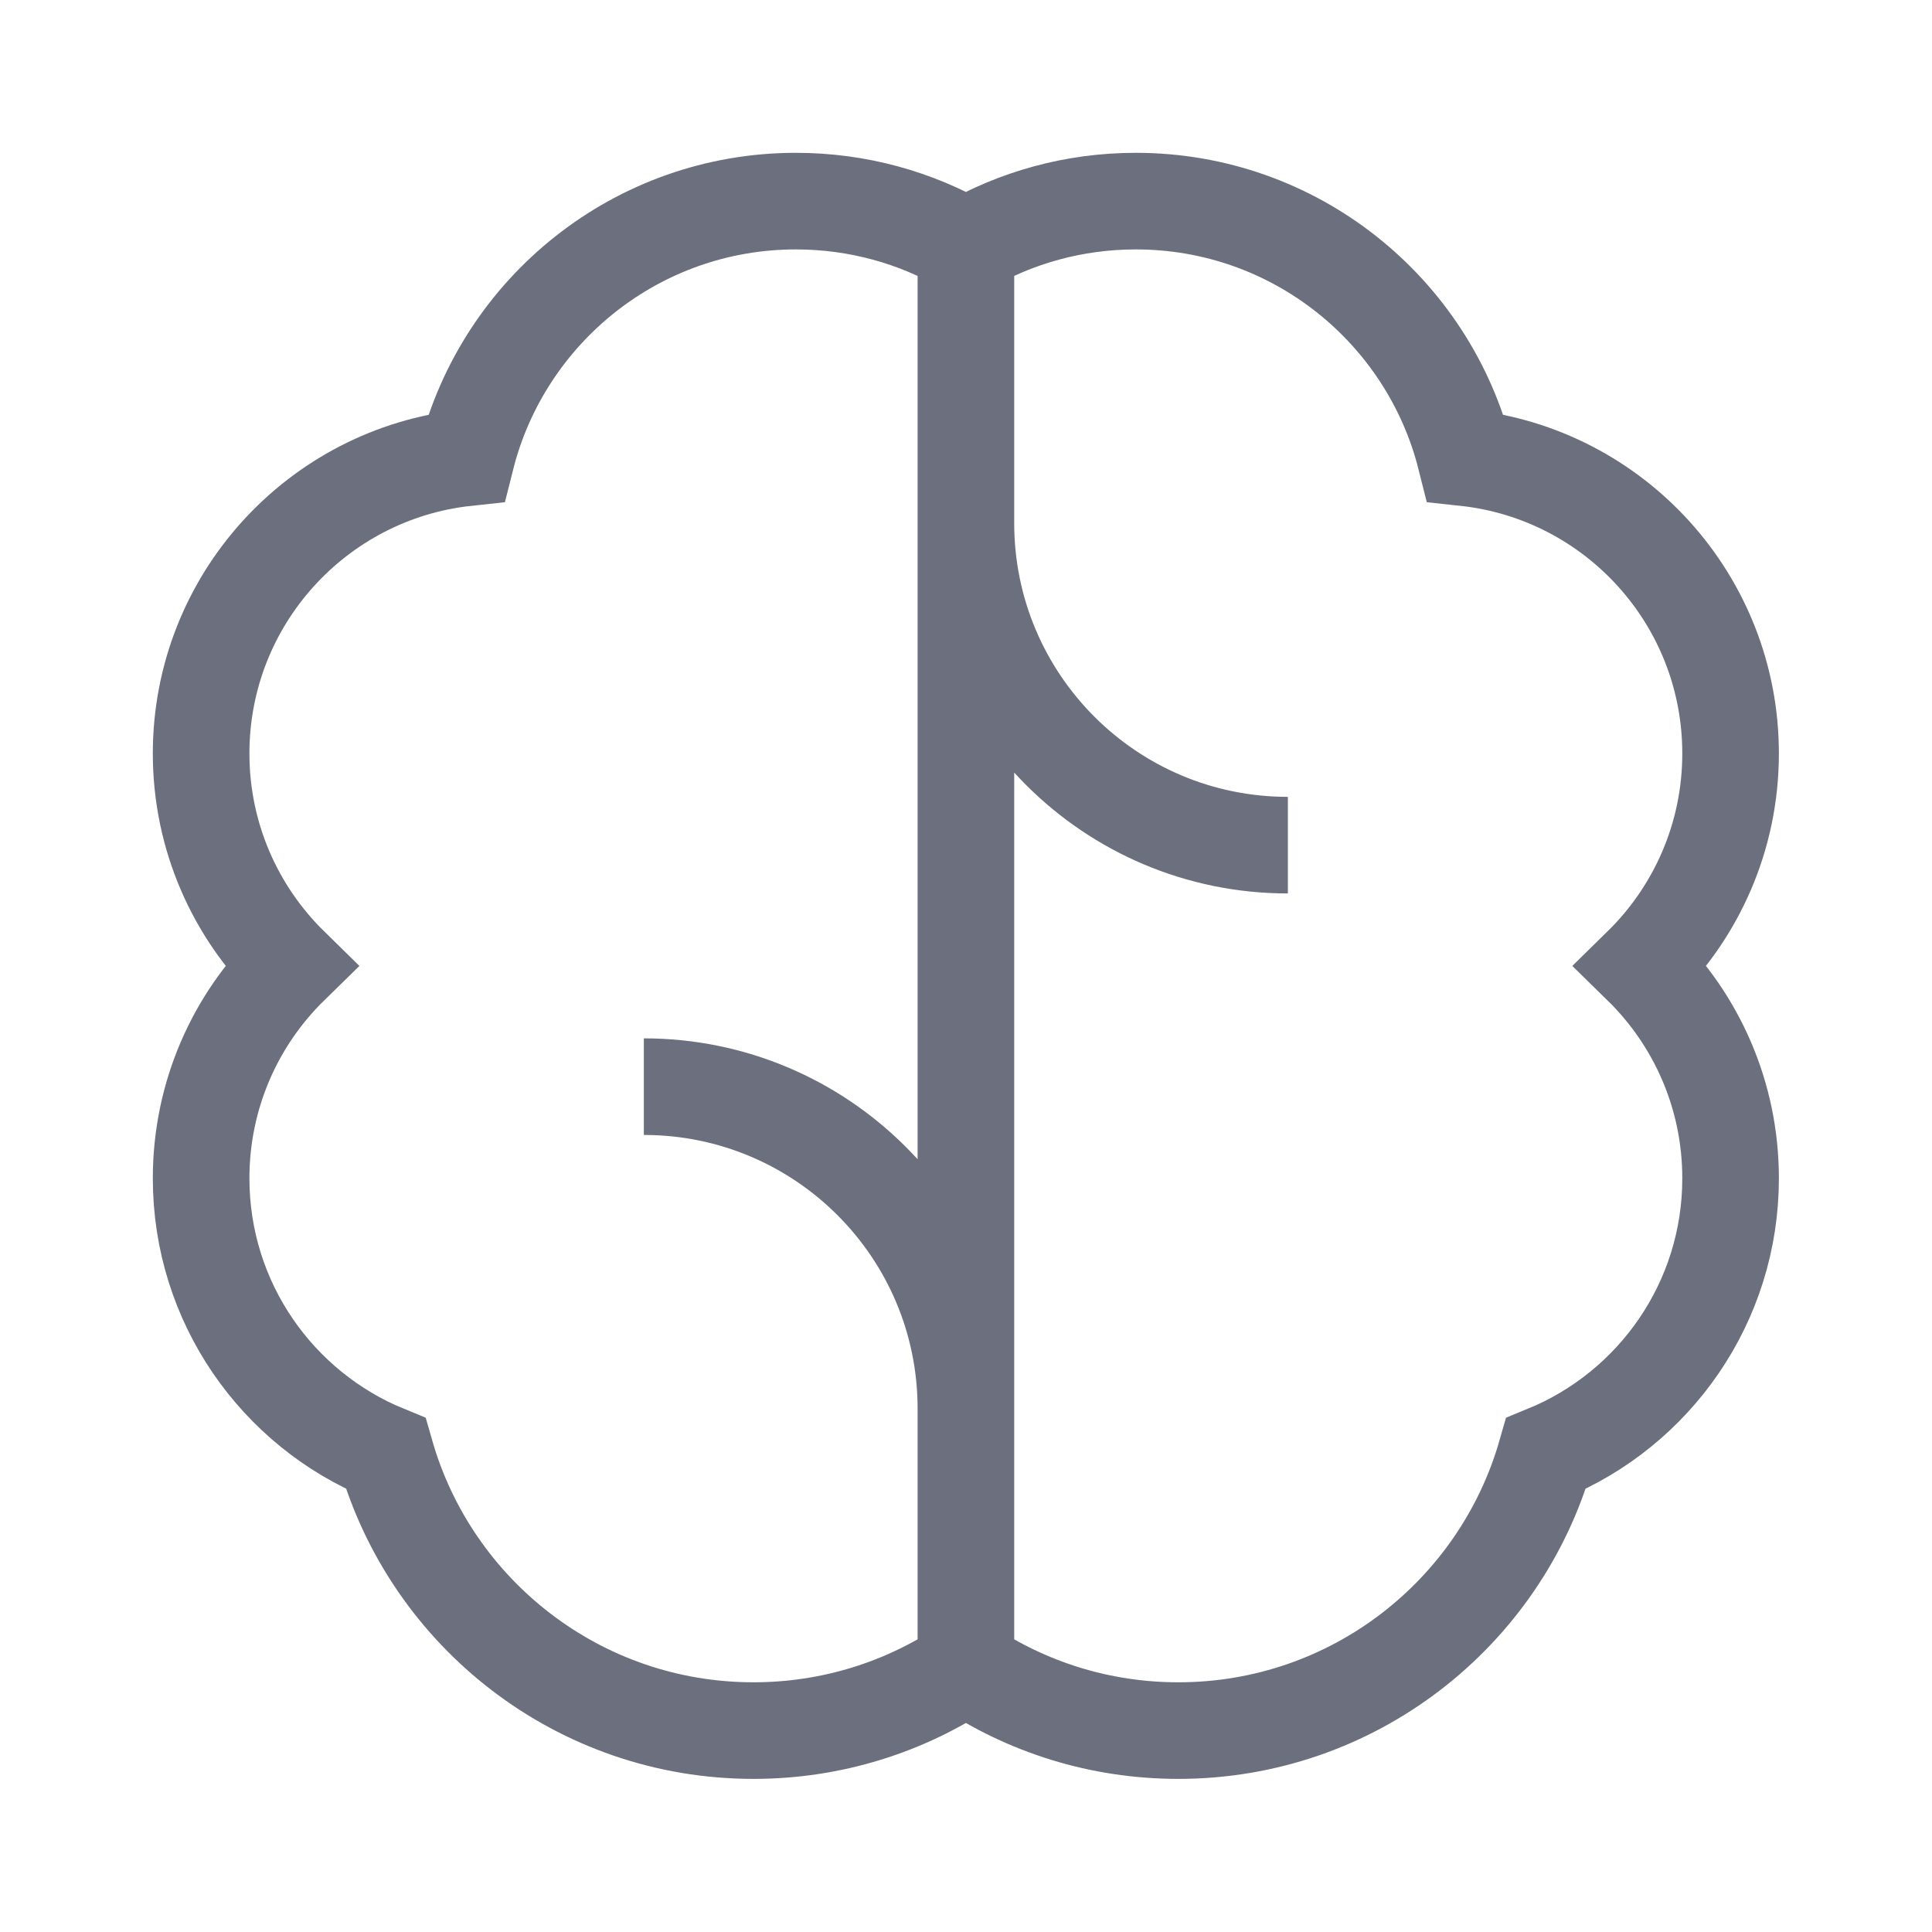
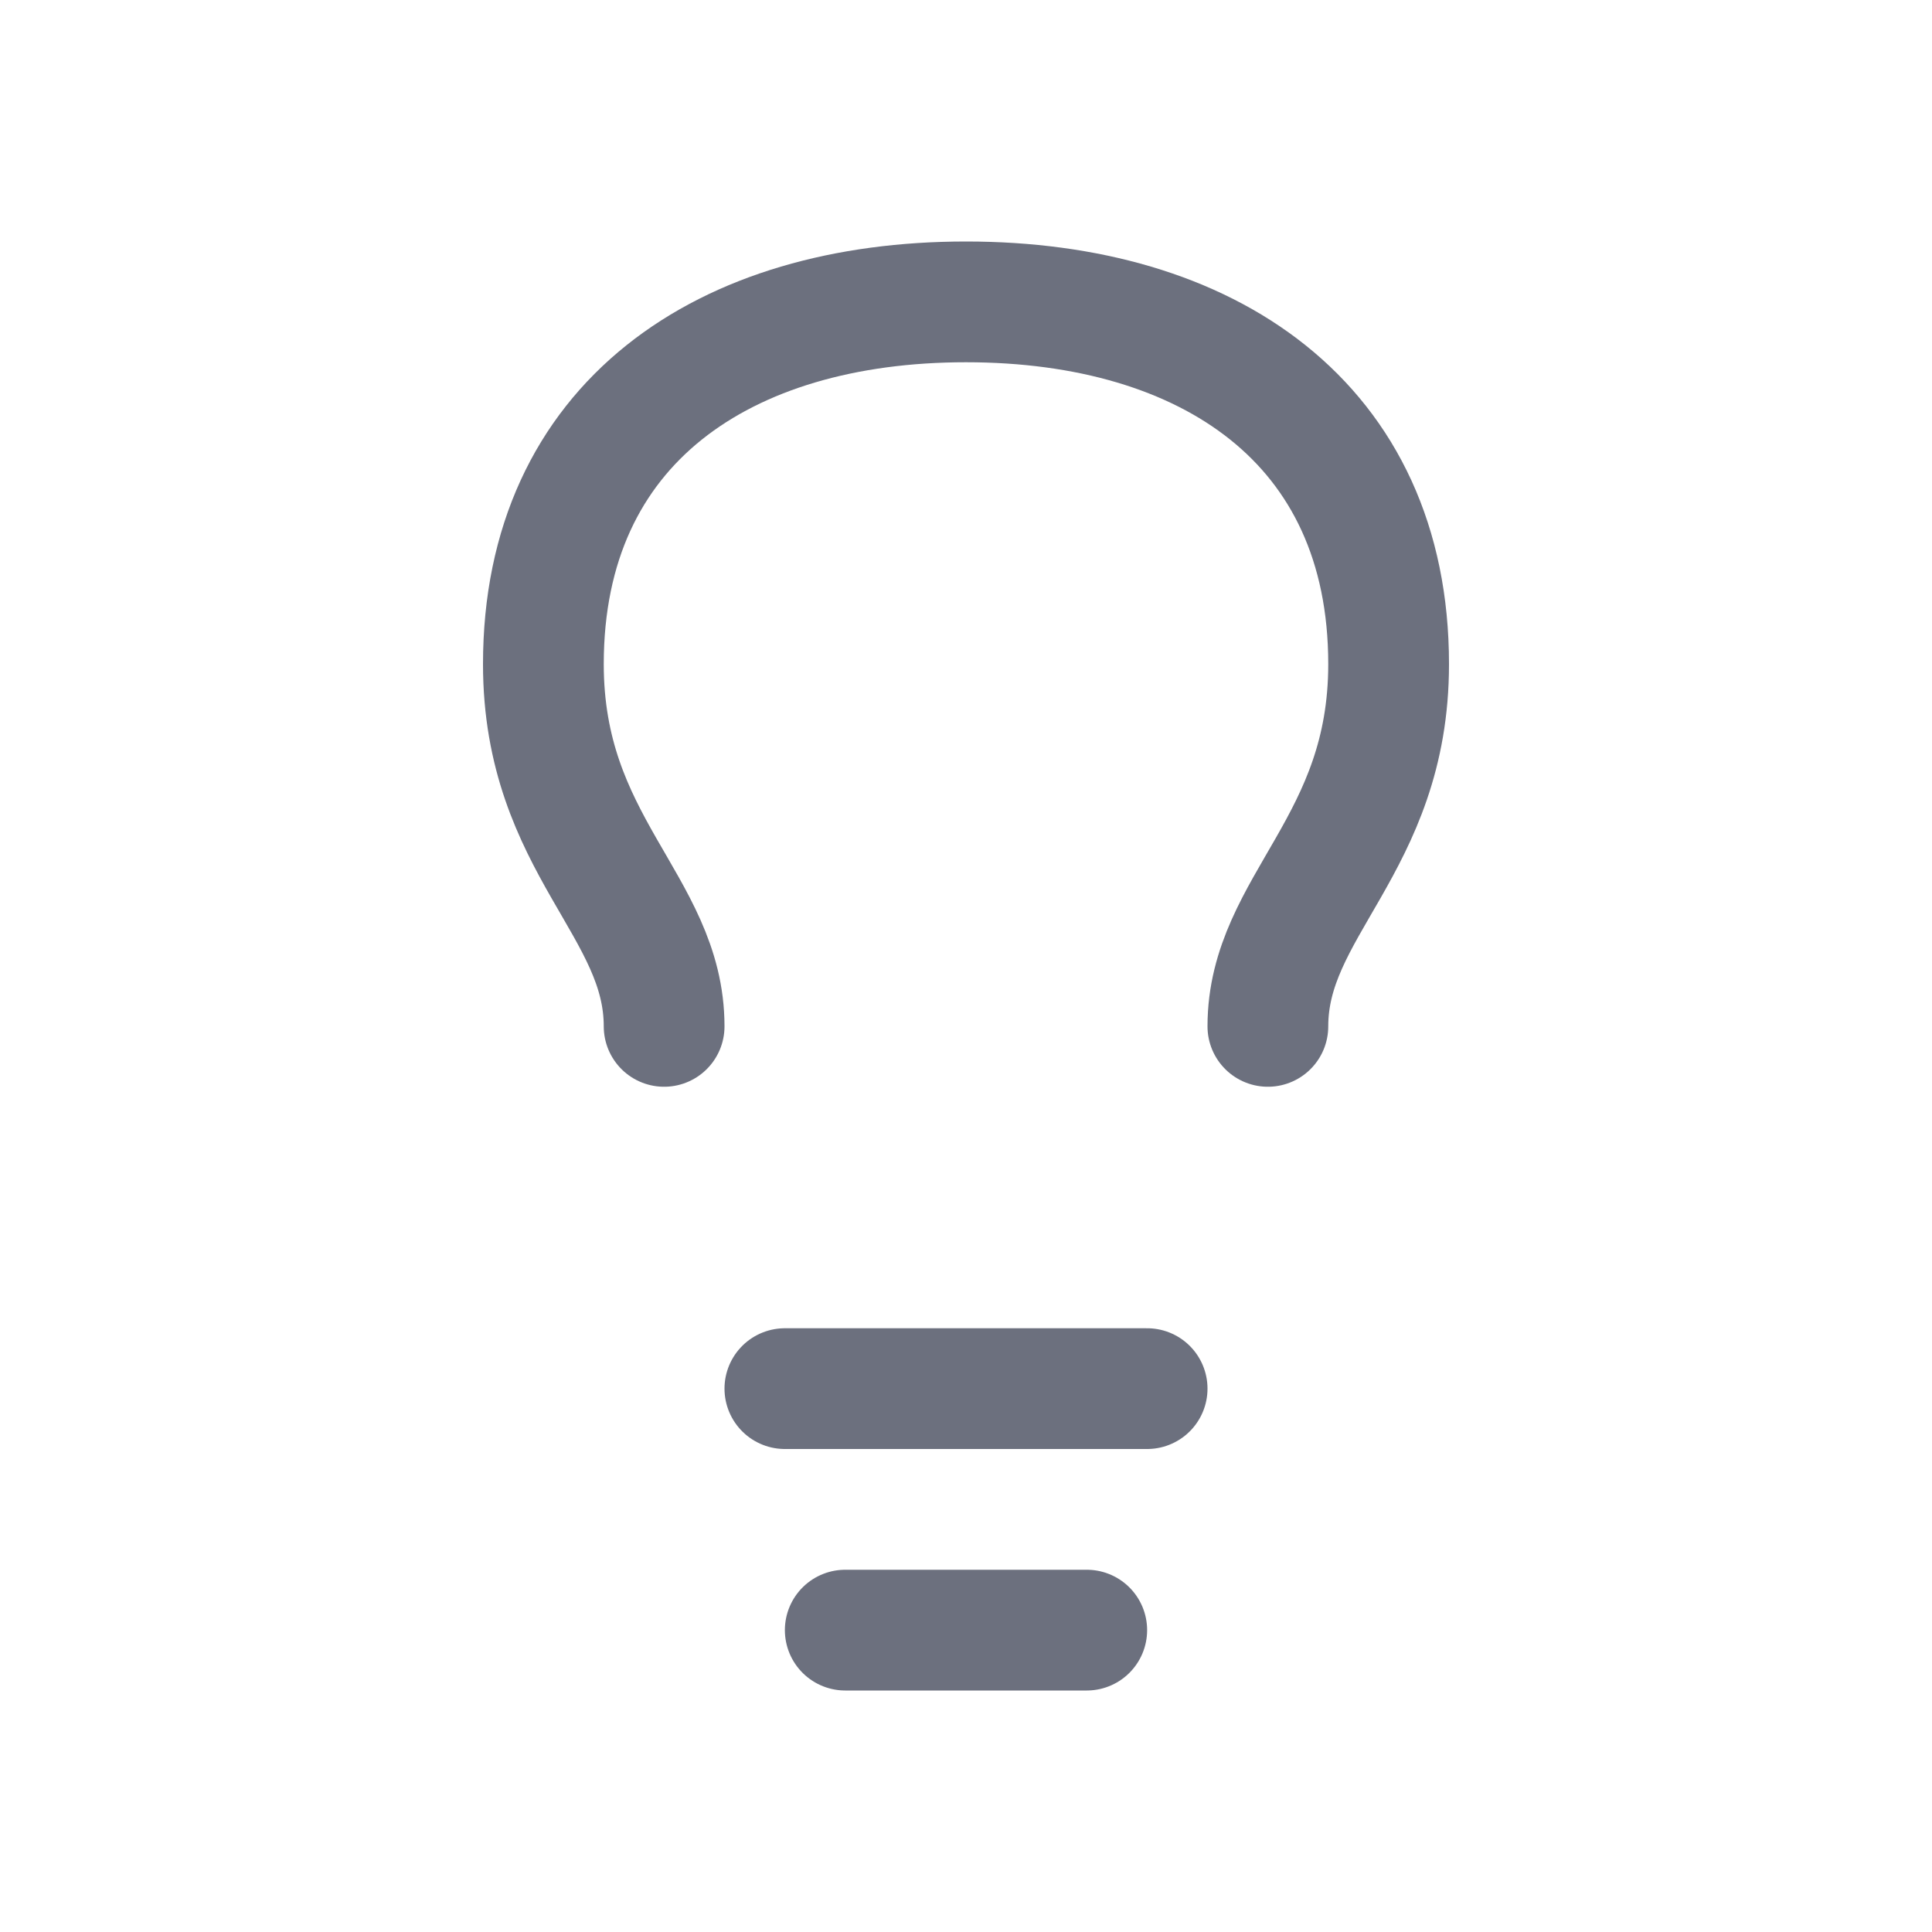
- <svg xmlns="http://www.w3.org/2000/svg" width="16" height="16" viewBox="0 0 20 20" fill="none">
-   <path d="M13.332 8.749C11.491 8.749 9.999 7.256 9.999 5.415M6.665 11.249C8.506 11.249 9.999 12.741 9.999 14.582M9.999 2.782L9.999 17.066M16.004 15.047C17.125 14.588 17.915 13.485 17.915 12.198C17.915 11.336 17.561 10.557 16.991 9.999C17.561 9.44 17.915 8.661 17.915 7.8C17.915 6.212 16.714 4.905 15.17 4.739C14.786 3.212 13.404 2.082 11.758 2.082C11.117 2.082 10.516 2.253 9.999 2.553C9.481 2.253 8.88 2.082 8.239 2.082C6.594 2.082 5.212 3.212 4.827 4.739C3.284 4.905 2.082 6.212 2.082 7.8C2.082 8.661 2.436 9.44 3.006 9.999C2.436 10.557 2.082 11.336 2.082 12.198C2.082 13.485 2.872 14.588 3.993 15.047C4.467 16.703 5.992 17.915 7.8 17.915C8.613 17.915 9.37 17.67 9.999 17.249C10.628 17.67 11.384 17.915 12.198 17.915C14.006 17.915 15.53 16.703 16.004 15.047Z" stroke="#6C707E" />
+ <svg xmlns="http://www.w3.org/2000/svg" width="16" height="16" viewBox="0 0 16 16" fill="none">
+   <path d="M10.5 8.5C10.5 7.5 11.5 7 11.5 5.5C11.5 3.5 10 2.5 8 2.5C6 2.5 4.5 3.5 4.5 5.5C4.5 7 5.5 7.5 5.5 8.5" stroke="#6C707E" stroke-width="1" stroke-linecap="round" stroke-linejoin="round" />
+   <path d="M6.5 11.5H9.5" stroke="#6C707E" stroke-width="1" stroke-linecap="round" />
+   <path d="M7 13.5H9" stroke="#6C707E" stroke-width="1" stroke-linecap="round" />
</svg>
